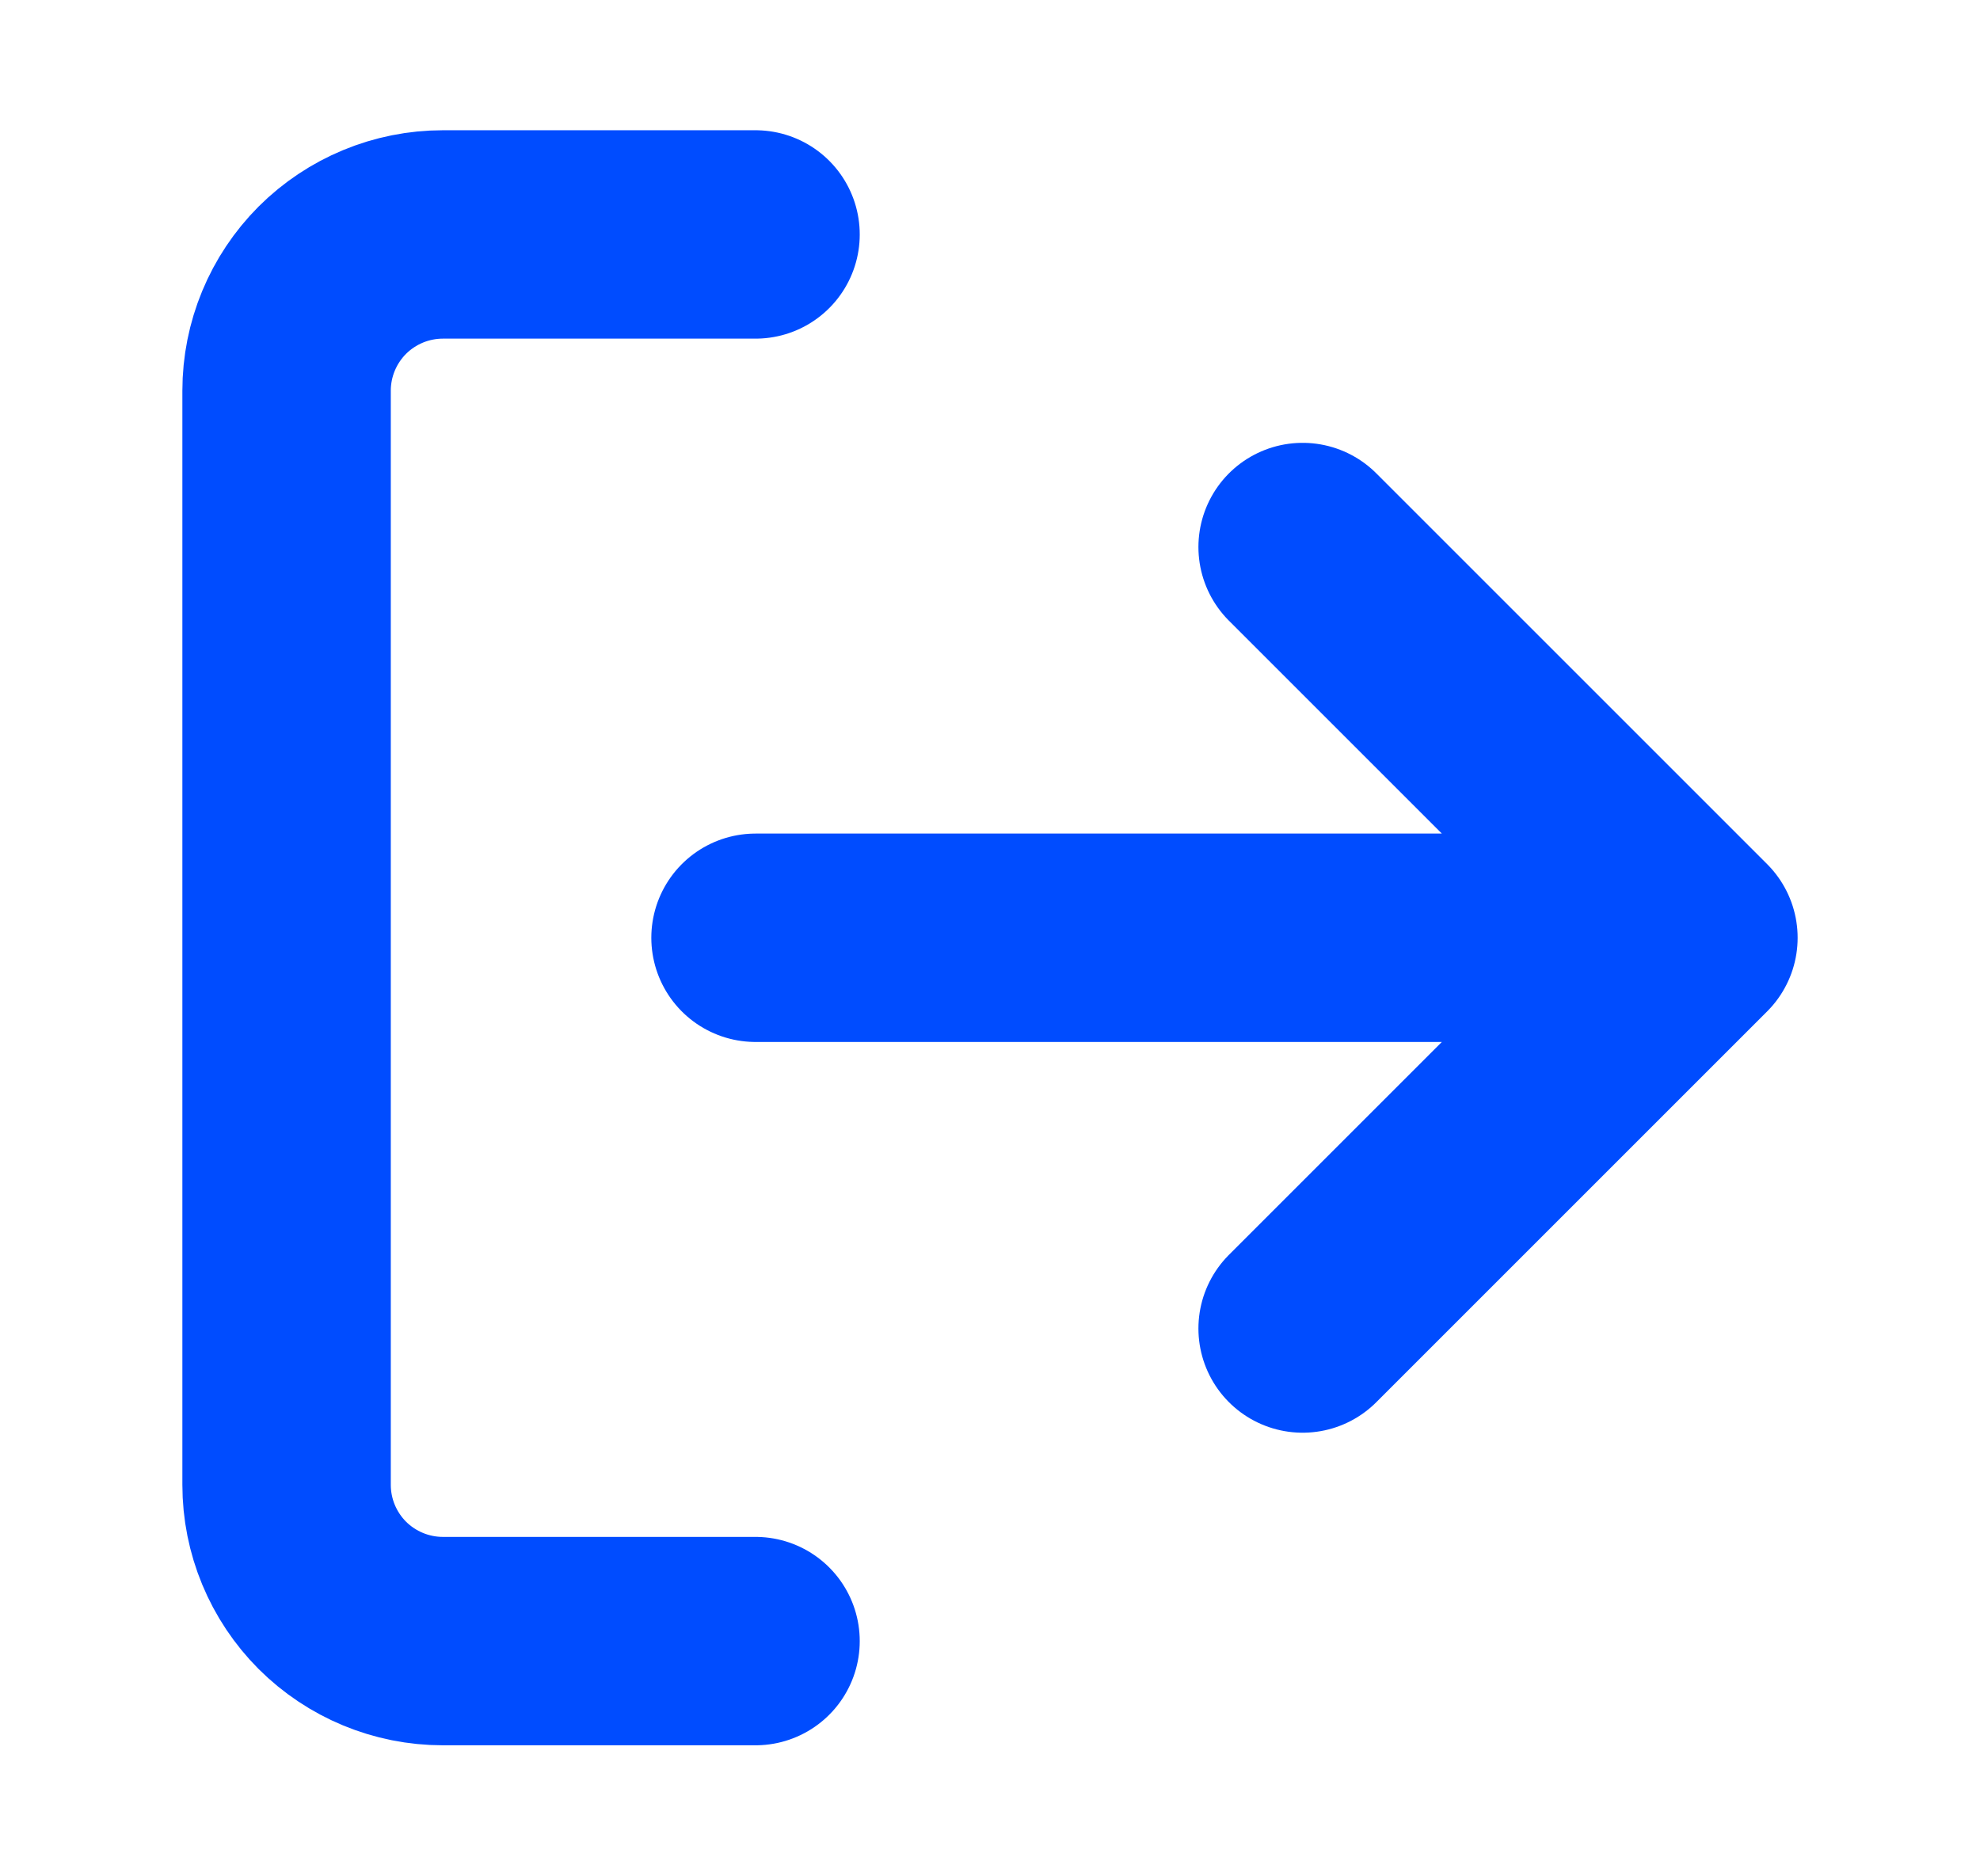
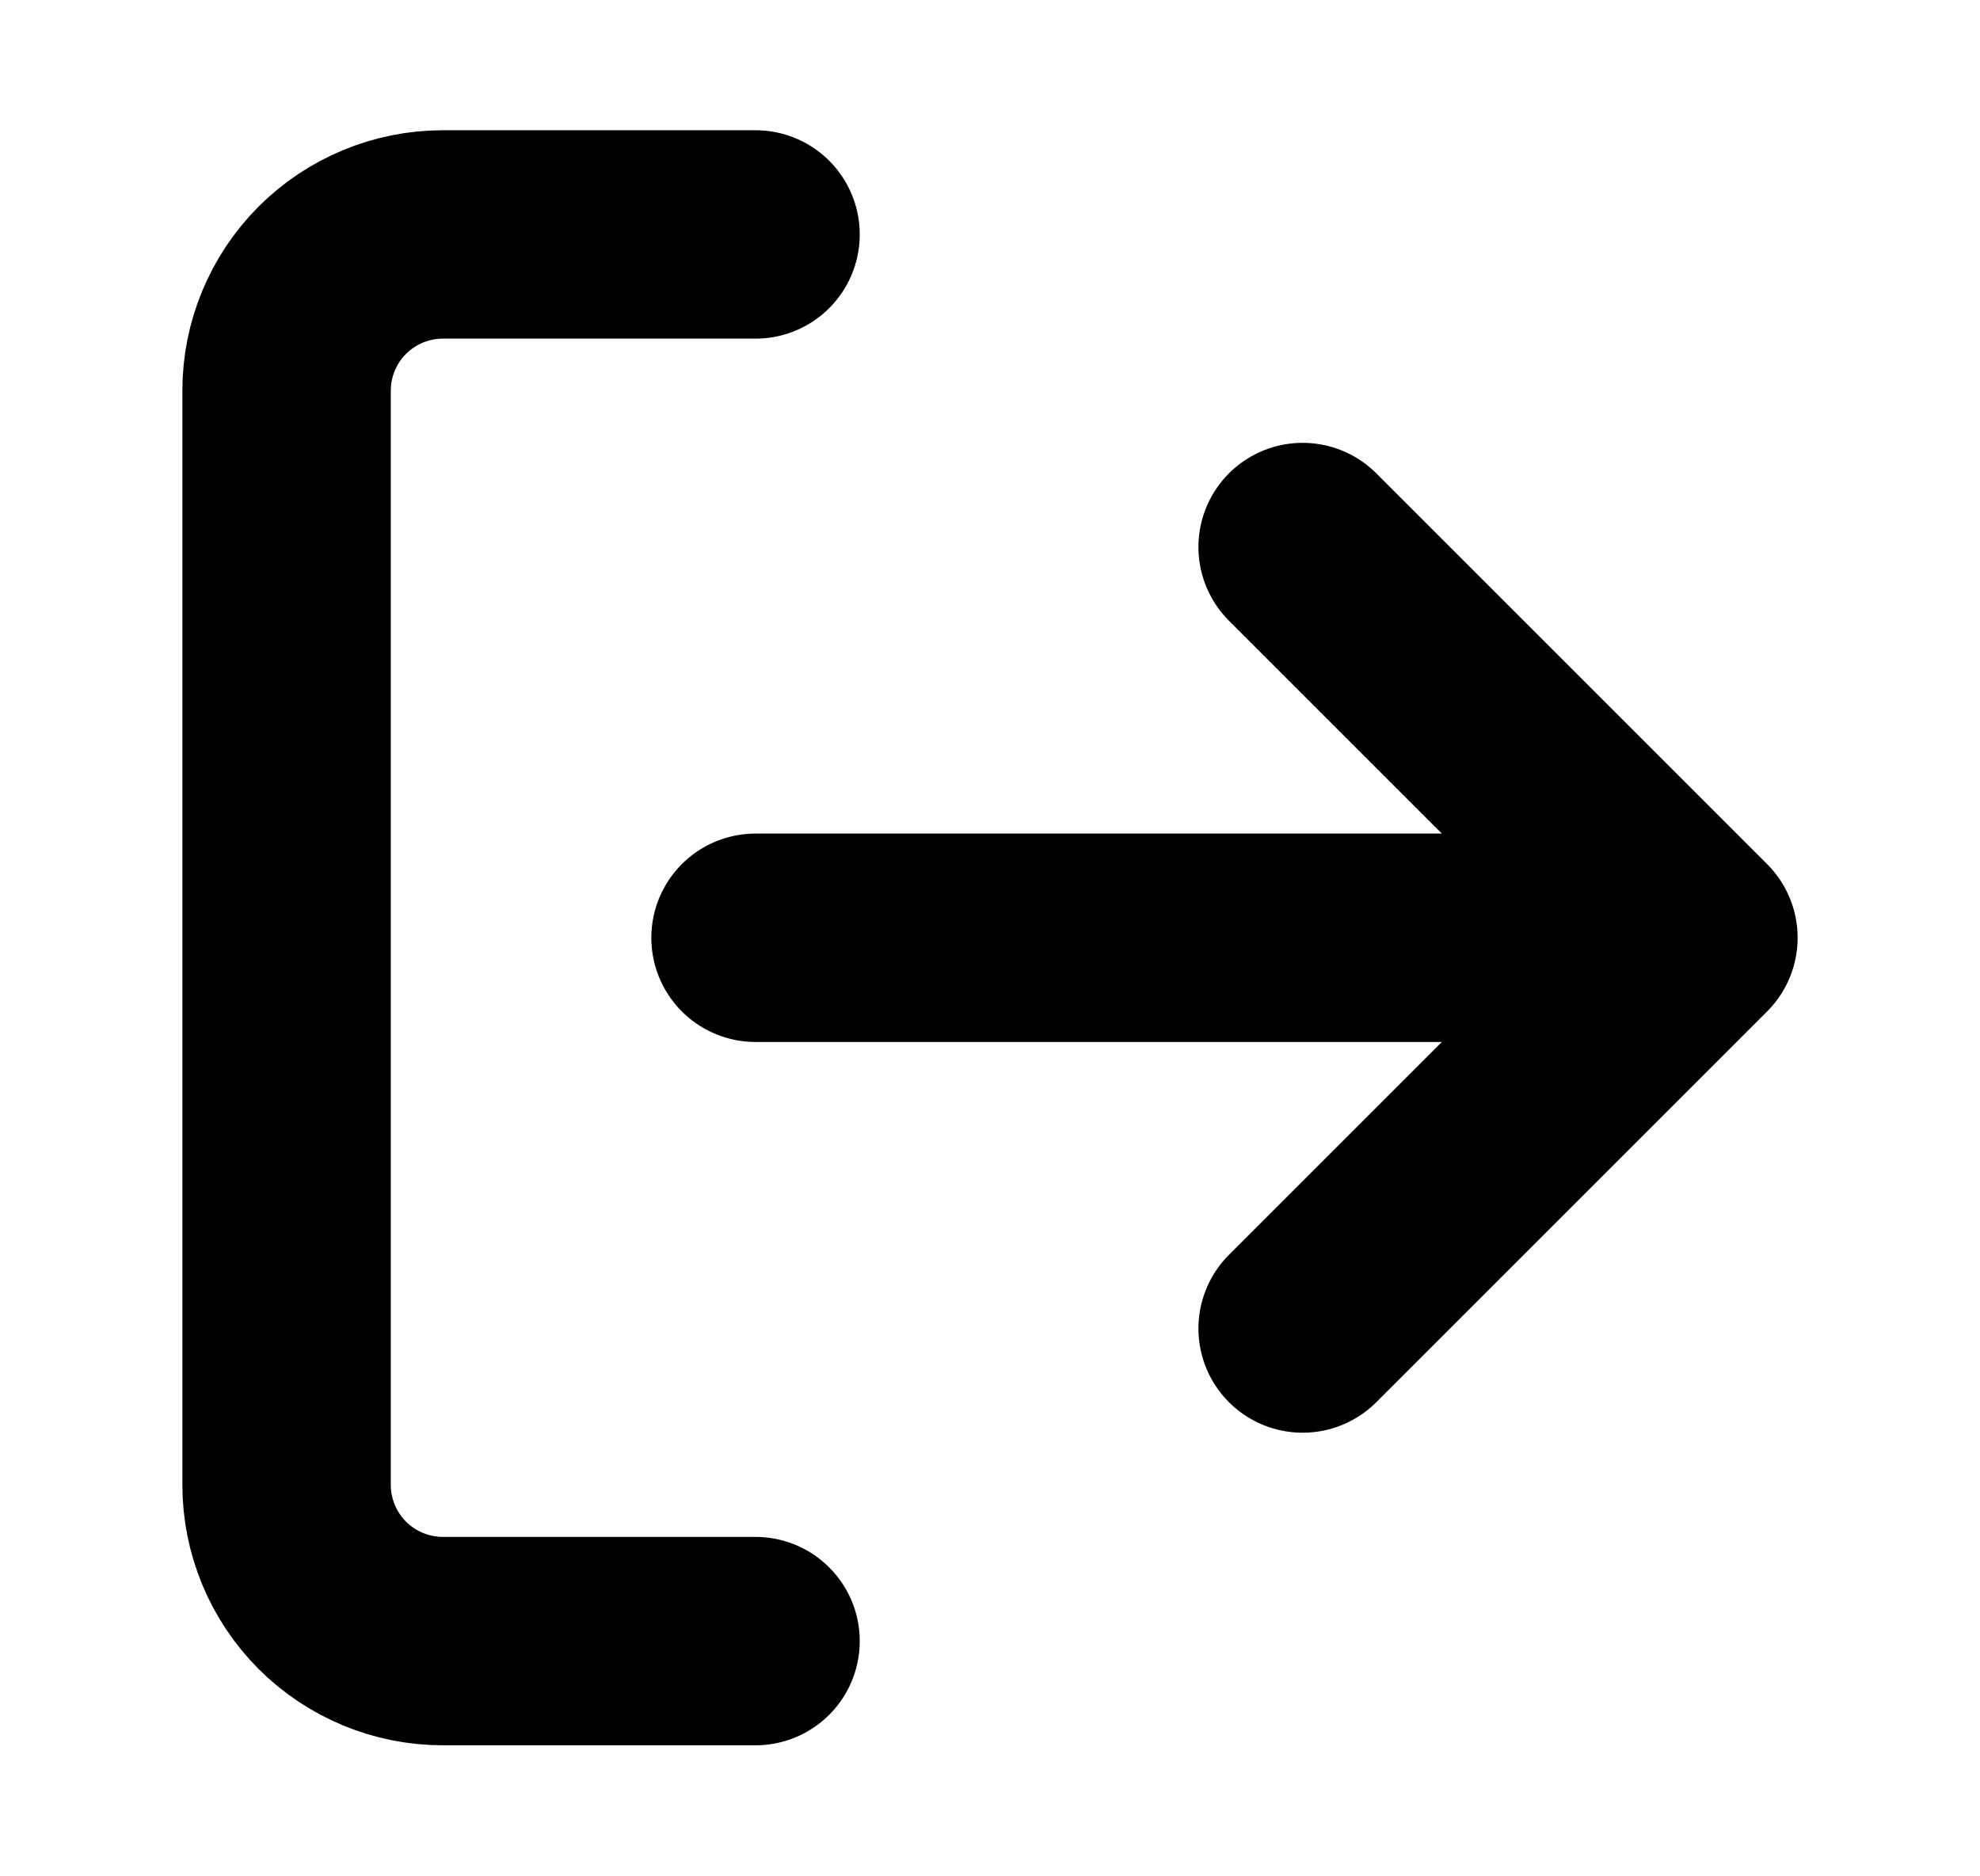
<svg xmlns="http://www.w3.org/2000/svg" width="19" height="18" viewBox="0 0 19 18" fill="none">
  <g id="log-out">
-     <path id="Vector" d="M7.25 15.75H4.25C3.852 15.75 3.471 15.592 3.189 15.311C2.908 15.029 2.75 14.648 2.75 14.25V3.75C2.75 3.352 2.908 2.971 3.189 2.689C3.471 2.408 3.852 2.25 4.25 2.25H7.25M12.5 12.75L16.25 9M16.25 9L12.5 5.25M16.25 9H7.25" stroke="#004CFF" stroke-width="2" stroke-linecap="round" stroke-linejoin="round" />
+     <path id="Vector" d="M7.25 15.75H4.25C3.852 15.75 3.471 15.592 3.189 15.311C2.908 15.029 2.75 14.648 2.75 14.25V3.75C2.75 3.352 2.908 2.971 3.189 2.689C3.471 2.408 3.852 2.25 4.25 2.25H7.25M12.5 12.75L16.25 9M16.25 9L12.5 5.25M16.25 9H7.25" stroke="#000" stroke-width="2" stroke-linecap="round" stroke-linejoin="round" />
  </g>
</svg>
